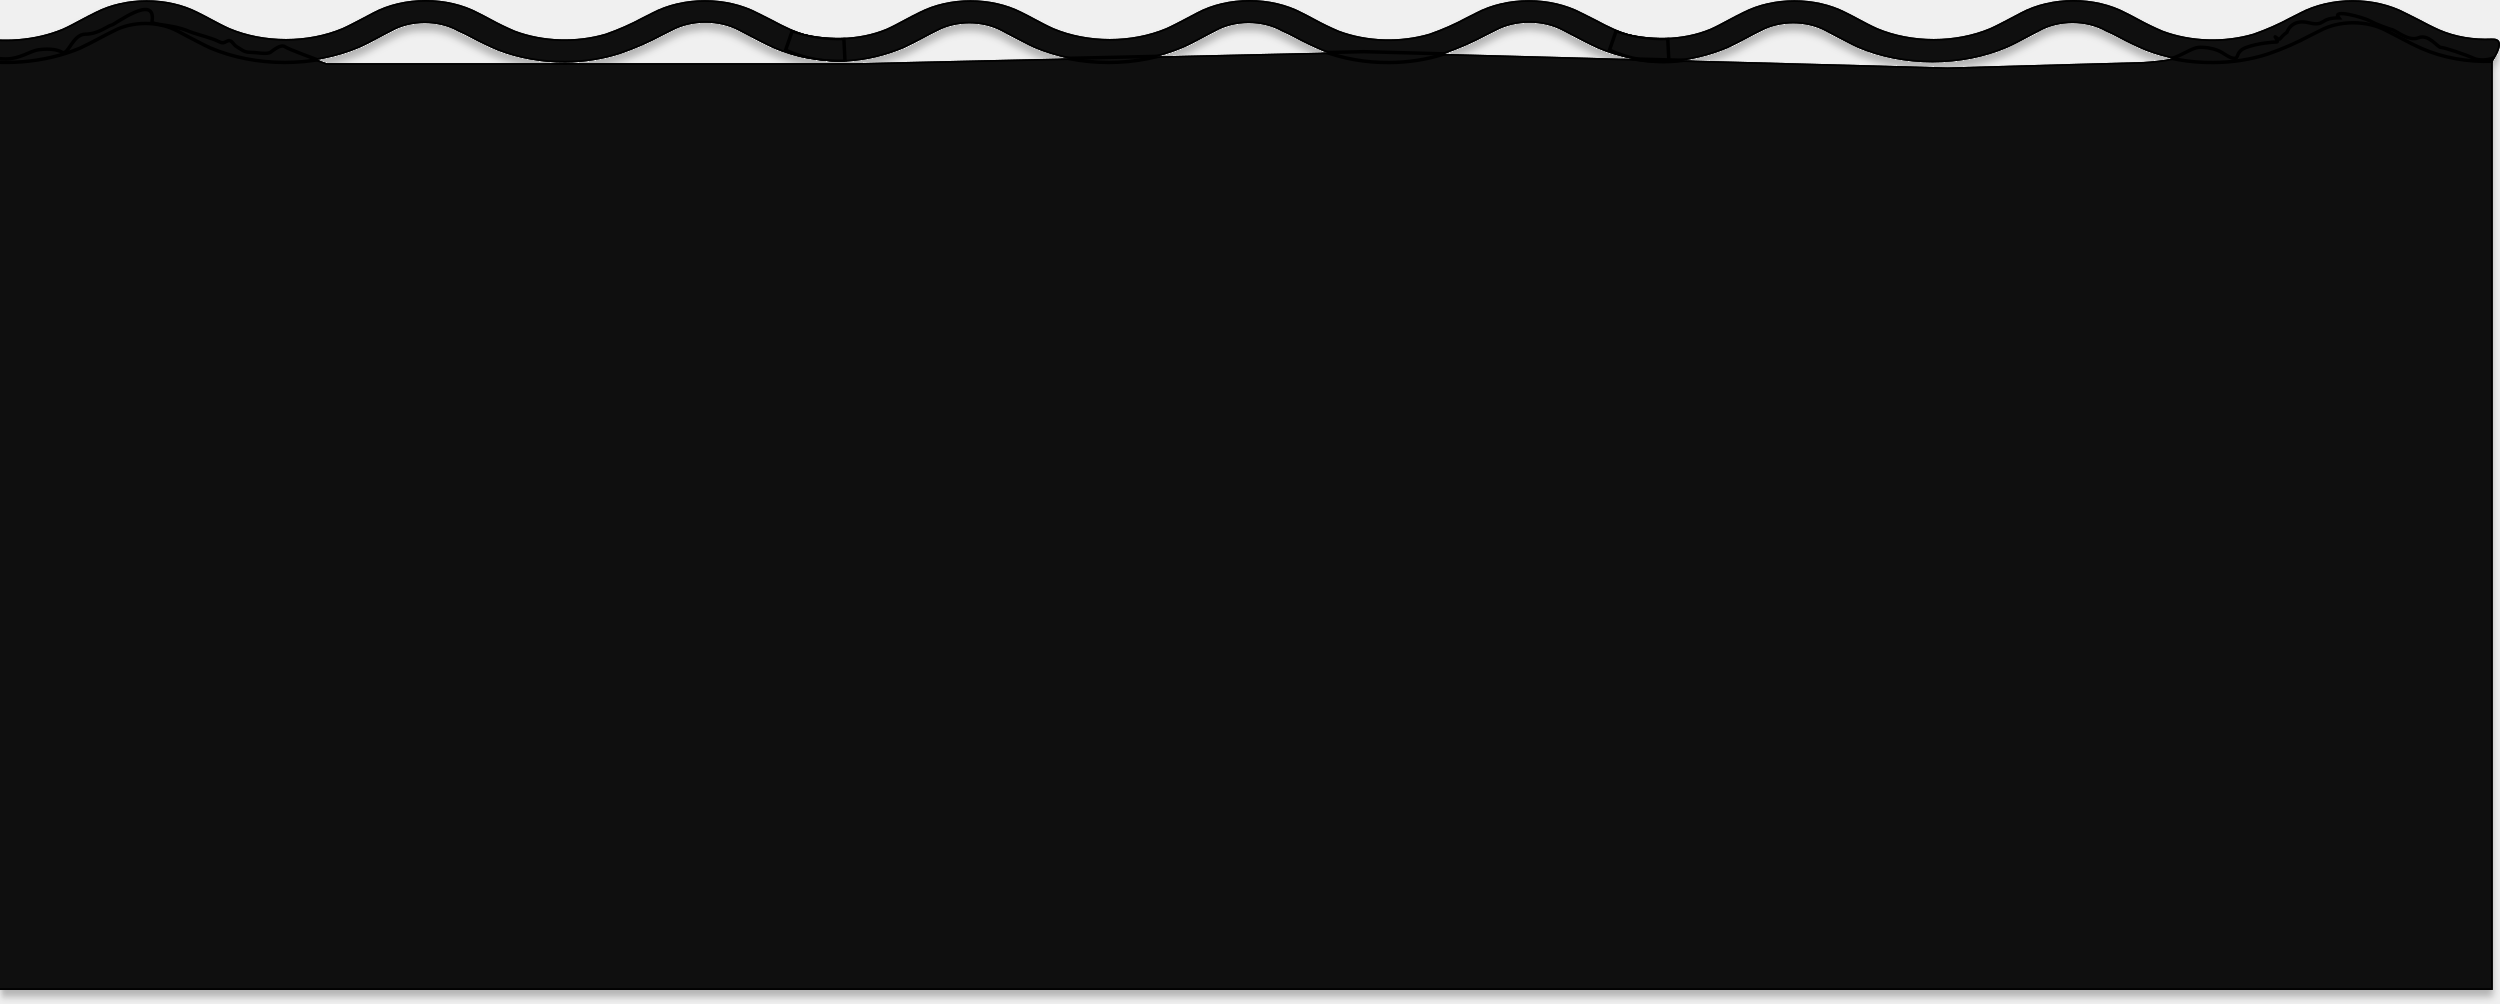
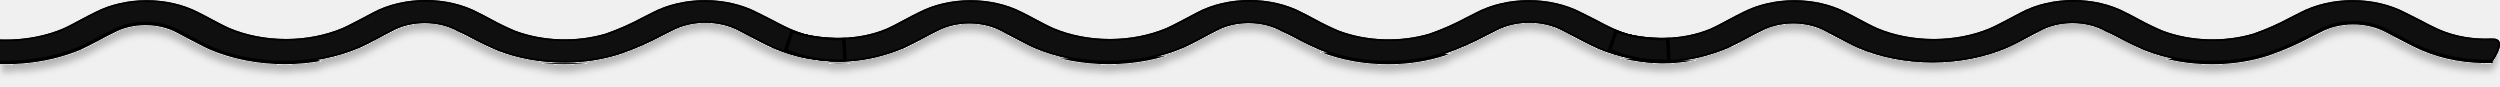
- <svg xmlns="http://www.w3.org/2000/svg" width="1437" height="577" viewBox="0 0 1437 577" fill="none">
-   <g filter="url(#filter0_d_38_1117)">
-     <mask id="path-1-inside-1_38_1117" fill="white">
-       <path d="M3.421 33.865C-2.938 33.865 -4.86 32.708 -5.025 32.13V569H1432.84V33.518C1430.69 34.212 1425.49 35.184 1421.91 33.518C1417.44 31.436 1405.02 27.271 1403.03 27.271C1401.04 27.271 1396.04 19.288 1390.08 21.717C1384.12 24.147 1376.66 16.862 1374.17 16.862C1374.17 16.862 1366.71 14.436 1362.24 12.006C1358.66 10.063 1339.81 4.718 1344.34 10.272C1332.85 10.272 1336.94 15.476 1326.94 13.047C1316.94 10.618 1314.51 18.596 1314.51 18.596C1309.97 21.709 1311.03 23.8 1308.54 21.717C1306.06 19.635 1310.53 24.145 1308.54 24.145C1306.56 24.145 1297.6 24.842 1291.14 27.271C1284.68 29.701 1287.26 33.518 1284.28 33.518C1281.3 33.518 1278.32 30.395 1274.84 29.006C1271.37 27.618 1266.89 26.924 1263.42 27.271C1259.94 27.618 1253.48 32.13 1248.51 33.518C1244.54 34.629 1235.92 35.369 1232.11 35.6L1119.33 38.724L783.962 29.701L491.321 36.294H187.75C180.629 33.749 165.889 28.312 163.902 26.924C161.417 25.189 157.443 28.659 155.455 30.047C153.468 31.436 147.112 30.047 143.634 30.047C140.156 30.047 138.66 28.312 136.176 26.924C133.692 25.536 133.191 22.063 130.21 23.798C127.229 25.534 127.157 24.146 122.255 22.411C117.353 20.676 111.258 19.164 108.333 17.902C98.916 13.841 87.059 14.508 87.388 12.353C89.929 -4.299 65.574 14.434 64.084 14.434C62.593 14.434 56.583 19.636 49.131 19.636C41.678 19.636 39.194 32.13 35.716 30.047C32.238 27.965 26.276 27.965 21.804 28.659C17.333 29.353 11.371 33.865 3.421 33.865Z" />
-       <path d="M324.911 35.94C311.358 36.048 298.007 33.688 286.215 29.104C280.821 26.835 275.63 24.347 270.664 21.657C268.355 20.432 265.975 19.208 263.222 18.035C257.87 14.969 251.113 13.286 244.138 13.286C237.158 13.286 230.406 14.966 225.049 18.032C222.67 19.205 220.436 20.429 218.127 21.654C214.406 23.644 210.686 25.634 206.591 27.47C193.71 32.979 178.84 35.903 163.658 35.903C148.476 35.903 133.603 32.981 120.721 27.473C116.702 25.637 113.28 23.698 109.335 21.708C106.881 20.381 104.348 19.054 101.894 17.779C96.67 14.995 90.246 13.483 83.627 13.483C77.012 13.483 70.584 14.995 65.36 17.779C62.532 19.106 59.928 20.535 57.25 21.961C54.572 23.39 49.809 25.89 45.864 27.726C25.471 36.224 0.689 38.2 -22 33.136L-16.12 20.638C1.295 24.512 20.302 23.003 35.964 16.504C39.535 14.921 42.737 13.136 46.009 11.402C49.281 9.668 51.889 8.239 55.011 6.759C63.478 2.448 73.752 0.12 84.299 0.12C94.842 0.12 105.111 2.448 113.578 6.759C116.406 8.137 119.159 9.617 121.837 11.043C124.516 12.473 128.386 14.562 131.957 16.145C141.711 20.242 152.927 22.409 164.362 22.409C175.802 22.409 187.017 20.242 196.772 16.145C200.418 14.514 203.694 12.726 206.966 11.043C210.238 9.361 211.878 8.39 214.407 7.115C223.053 2.5 233.699 0 244.654 0C255.612 0 266.254 2.502 274.904 7.117C277.508 8.393 279.966 9.72 282.346 10.995C286.714 13.389 291.286 15.601 296.036 17.626C312.098 23.647 331.308 24.27 348.125 19.308C355.57 16.698 362.626 13.586 369.182 10.024L374.838 7.166C383.537 2.568 394.214 0.071 405.2 0.071C416.184 0.071 426.86 2.568 435.559 7.166L443.001 10.89C447.095 13.085 451.036 15.123 455.28 17.011C464.166 20.82 474.584 22.608 485.044 22.115L485.713 35.225C471.366 35.761 457.14 33.21 445.011 27.931C440.098 25.736 435.634 23.39 431.394 21.147L424.622 17.628C419.165 14.69 412.43 13.09 405.496 13.09C398.561 13.09 391.826 14.687 386.374 17.625L380.868 20.381C373.318 24.464 365.192 28.019 356.609 30.992C346.701 34.224 335.877 35.914 324.911 35.94Z" />
-       <path d="M798.475 35.94C784.921 36.048 771.57 33.688 759.778 29.104C754.384 26.835 749.194 24.347 744.227 21.657C741.918 20.432 739.539 19.208 736.786 18.035C731.433 14.969 724.677 13.286 717.701 13.286C710.721 13.286 703.969 14.966 698.612 18.032C696.233 19.205 693.999 20.429 691.69 21.654C687.97 23.644 684.249 25.634 680.154 27.47C667.273 32.979 652.404 35.903 637.221 35.903C622.039 35.903 607.167 32.981 594.285 27.473C590.265 25.637 586.844 23.698 582.899 21.708C580.445 20.381 577.911 19.054 575.457 17.779C570.234 14.995 563.81 13.483 557.19 13.483C550.575 13.483 544.147 14.995 538.923 17.779C536.095 19.106 533.492 20.535 530.813 21.961C528.135 23.39 523.372 25.89 519.427 27.726C499.034 36.224 474.478 39.276 451.563 28.802L455.382 17.779C474.478 23.566 493.865 23.003 509.527 16.504C513.099 14.921 516.3 13.136 519.572 11.402C522.844 9.668 525.452 8.239 528.575 6.759C537.042 2.448 547.315 0.12 557.862 0.12C568.405 0.12 578.674 2.448 587.141 6.759C589.969 8.137 592.722 9.617 595.401 11.043C598.079 12.473 601.949 14.562 605.52 16.145C615.274 20.242 626.49 22.409 637.925 22.409C649.366 22.409 660.581 20.242 670.335 16.145C673.981 14.514 677.257 12.726 680.529 11.043C683.802 9.361 685.442 8.39 687.971 7.115C696.616 2.5 707.262 0 718.217 0C729.176 0 739.818 2.502 748.468 7.117C751.071 8.393 753.529 9.72 755.909 10.995C760.277 13.389 764.849 15.601 769.6 17.626C785.661 23.647 804.871 24.27 821.688 19.308C829.133 16.698 836.189 13.586 842.746 10.024L848.401 7.166C857.101 2.568 867.777 0.071 878.764 0.071C889.747 0.071 900.423 2.568 909.123 7.166L916.564 10.89C920.658 13.085 924.599 15.123 928.843 17.011C937.729 20.82 948.148 22.608 958.608 22.115L959.276 35.225C944.93 35.761 930.703 33.21 918.574 27.931C913.662 25.736 909.198 23.39 904.958 21.147L898.185 17.628C892.729 14.69 885.993 13.09 879.059 13.09C872.124 13.09 865.389 14.687 859.937 17.625L854.431 20.381C846.882 24.464 838.755 28.019 830.173 30.992C820.265 34.224 809.441 35.914 798.475 35.94Z" />
-       <path d="M1272.04 35.94C1258.48 36.048 1245.13 33.688 1233.34 29.104C1227.95 26.835 1222.76 24.347 1217.79 21.657C1215.48 20.432 1213.1 19.208 1210.35 18.035C1205 14.969 1198.24 13.286 1191.26 13.286C1184.28 13.286 1177.53 14.966 1172.18 18.032C1169.8 19.205 1167.56 20.429 1165.25 21.654C1161.53 23.644 1157.81 25.634 1153.72 27.47C1140.84 32.979 1125.97 35.903 1110.78 35.903C1095.6 35.903 1080.73 32.981 1067.85 27.473C1063.83 25.637 1060.41 23.698 1056.46 21.708C1054.01 20.381 1051.47 19.054 1049.02 17.779C1043.8 14.995 1037.37 13.483 1030.75 13.483C1024.14 13.483 1017.71 14.995 1012.49 17.779C1009.66 19.106 1007.05 20.535 1004.38 21.961C1001.7 23.39 996.935 25.89 992.991 27.726C972.597 36.224 948.041 39.276 925.127 28.802L928.946 17.779C948.041 23.566 967.428 23.003 983.091 16.504C986.662 14.921 989.863 13.136 993.136 11.402C996.408 9.668 999.015 8.239 1002.14 6.759C1010.6 2.448 1020.88 0.12 1031.43 0.12C1041.97 0.12 1052.24 2.448 1060.7 6.759C1063.53 8.137 1066.29 9.617 1068.96 11.043C1071.64 12.473 1075.51 14.562 1079.08 16.145C1088.84 20.242 1100.05 22.409 1111.49 22.409C1122.93 22.409 1134.14 20.242 1143.9 16.145C1147.54 14.514 1150.82 12.726 1154.09 11.043C1157.36 9.361 1159.01 8.39 1161.53 7.115C1170.18 2.5 1180.83 0 1191.78 0C1202.74 0 1213.38 2.502 1222.03 7.117C1224.63 8.393 1227.09 9.72 1229.47 10.995C1233.84 13.389 1238.41 15.601 1243.16 17.626C1259.22 23.647 1278.43 24.27 1295.25 19.308C1302.7 16.698 1309.75 13.586 1316.31 10.024L1321.96 7.166C1330.66 2.568 1341.34 0.071 1352.33 0.071C1363.31 0.071 1373.99 2.568 1382.69 7.166L1390.13 10.89C1394.22 13.085 1398.16 15.123 1402.41 17.011C1411.29 20.82 1421.71 22.608 1432.17 22.115C1442.63 21.623 1432.84 35.225 1432.84 35.225C1418.49 35.761 1404.27 33.21 1392.14 27.931C1387.22 25.736 1382.76 23.39 1378.52 21.147L1371.75 17.628C1366.29 14.69 1359.56 13.09 1352.62 13.09C1345.69 13.09 1338.95 14.687 1333.5 17.625L1327.99 20.381C1320.45 24.464 1312.32 28.019 1303.74 30.992C1293.83 34.224 1283 35.914 1272.04 35.94Z" />
+ <svg xmlns="http://www.w3.org/2000/svg" width="1437" height="50" viewBox="0 0 1437 50" fill="none" version="1.1" id="svg14">
+   <g filter="url(#filter0_d_38_1117)" id="g12">
+     <mask id="path-1-inside-1_38_1117" fill="#ffffff">
+       <path d="m 3.421,33.865 c -6.36,0 -8.281,-1.157 -8.446,-1.735 V 569 H 1432.84 V 33.518 c -2.15,0.694 -7.35,1.666 -10.93,0 -4.47,-2.082 -16.89,-6.247 -18.88,-6.247 -1.99,0 -6.99,-7.983 -12.95,-5.554 -5.96,2.429 -13.42,-4.856 -15.91,-4.856 0,0 -7.46,-2.426 -11.93,-4.856 -3.58,-1.943 -22.43,-7.288 -17.9,-1.734 -11.49,0 -7.4,5.204 -17.4,2.775 -10,-2.429 -12.43,5.549 -12.43,5.549 -4.54,3.113 -3.48,5.204 -5.97,3.121 -2.48,-2.082 1.99,2.428 0,2.428 -1.98,0 -10.94,0.697 -17.4,3.126 -6.46,2.429 -3.88,6.247 -6.86,6.247 -2.98,0 -5.96,-3.123 -9.44,-4.511 -3.47,-1.388 -7.95,-2.082 -11.42,-1.735 -3.48,0.347 -9.94,4.859 -14.91,6.247 -3.97,1.111 -12.59,1.851 -16.4,2.082 L 1119.33,38.724 783.962,29.701 491.321,36.294 H 187.75 c -7.121,-2.545 -21.861,-7.982 -23.848,-9.37 -2.485,-1.735 -6.459,1.735 -8.447,3.123 -1.987,1.388 -8.343,0 -11.821,0 -3.478,0 -4.974,-1.735 -7.458,-3.123 -2.484,-1.388 -2.985,-4.861 -5.966,-3.126 -2.981,1.735 -3.053,0.348 -7.955,-1.387 -4.902,-1.735 -10.997,-3.247 -13.922,-4.509 -9.417,-4.061 -21.274,-3.395 -20.945,-5.549 2.542,-16.652 -21.813,2.081 -23.304,2.081 -1.49,0 -7.5,5.202 -14.953,5.202 -7.453,0 -9.937,12.493 -13.415,10.411 -3.478,-2.082 -9.44,-2.082 -13.912,-1.388 -4.472,0.694 -10.434,5.206 -18.383,5.206 z" id="path1" />
+       <path d="m 324.911,35.94 c -13.553,0.108 -26.904,-2.252 -38.696,-6.835 -5.394,-2.269 -10.585,-4.757 -15.551,-7.448 -2.309,-1.224 -4.689,-2.448 -7.442,-3.621 -5.352,-3.066 -12.109,-4.749 -19.084,-4.749 -6.98,0 -13.732,1.68 -19.089,4.746 -2.379,1.173 -4.613,2.397 -6.922,3.621 -3.721,1.99 -7.441,3.98 -11.536,5.816 -12.881,5.509 -27.751,8.432 -42.933,8.432 -15.182,0 -30.055,-2.921 -42.937,-8.43 -4.019,-1.836 -7.441,-3.775 -11.386,-5.765 -2.454,-1.327 -4.987,-2.653 -7.441,-3.929 -5.224,-2.784 -11.648,-4.296 -18.267,-4.296 -6.615,0 -13.043,1.512 -18.267,4.296 -2.828,1.327 -5.431,2.756 -8.11,4.182 C 54.572,23.39 49.809,25.89 45.864,27.726 25.471,36.224 0.689,38.2 -22,33.136 l 5.88,-12.498 c 17.416,3.875 36.422,2.366 52.084,-4.134 3.571,-1.583 6.773,-3.368 10.045,-5.102 3.272,-1.734 5.88,-3.163 9.003,-4.643 8.467,-4.31 18.74,-6.639 29.288,-6.639 10.543,0 20.812,2.329 29.279,6.639 2.828,1.378 5.581,2.858 8.259,4.285 2.679,1.429 6.549,3.519 10.12,5.102 9.754,4.097 20.97,6.263 32.405,6.263 11.44,0 22.655,-2.167 32.41,-6.263 3.646,-1.631 6.922,-3.419 10.194,-5.102 3.272,-1.683 4.912,-2.653 7.441,-3.929 C 223.053,2.5 233.699,0 244.654,0 c 10.958,0 21.6,2.502 30.25,7.117 2.604,1.275 5.062,2.602 7.442,3.878 4.368,2.394 8.94,4.606 13.69,6.631 16.062,6.021 35.272,6.645 52.089,1.683 7.445,-2.611 14.501,-5.723 21.057,-9.284 l 5.656,-2.858 c 8.699,-4.598 19.376,-7.095 30.362,-7.095 10.984,0 21.66,2.497 30.359,7.095 l 7.442,3.724 c 4.094,2.195 8.035,4.233 12.279,6.121 8.886,3.809 19.304,5.597 29.764,5.105 l 0.669,13.11 c -14.347,0.535 -28.573,-2.016 -40.702,-7.294 -4.913,-2.195 -9.377,-4.541 -13.617,-6.784 l -6.772,-3.519 c -5.457,-2.938 -12.192,-4.538 -19.126,-4.538 -6.935,0 -13.67,1.597 -19.122,4.535 l -5.506,2.756 c -7.55,4.083 -15.676,7.638 -24.259,10.611 -9.908,3.231 -20.732,4.922 -31.698,4.948 z" id="path2" />
+       <path d="m 798.475,35.94 c -13.554,0.108 -26.905,-2.252 -38.697,-6.835 -5.394,-2.269 -10.584,-4.757 -15.551,-7.448 -2.309,-1.224 -4.688,-2.448 -7.441,-3.621 -5.353,-3.066 -12.109,-4.749 -19.085,-4.749 -6.98,0 -13.732,1.68 -19.089,4.746 -2.379,1.173 -4.613,2.397 -6.922,3.621 -3.72,1.99 -7.441,3.98 -11.536,5.816 -12.881,5.509 -27.75,8.432 -42.933,8.432 -15.182,0 -30.054,-2.921 -42.936,-8.43 -4.02,-1.836 -7.441,-3.775 -11.386,-5.765 -2.454,-1.327 -4.988,-2.653 -7.442,-3.929 -5.223,-2.784 -11.647,-4.296 -18.267,-4.296 -6.615,0 -13.043,1.512 -18.267,4.296 -2.828,1.327 -5.431,2.756 -8.11,4.182 -2.678,1.429 -7.441,3.929 -11.386,5.765 -20.393,8.498 -44.949,11.55 -67.864,1.076 l 3.819,-11.023 c 19.096,5.787 38.483,5.225 54.145,-1.275 3.572,-1.583 6.773,-3.368 10.045,-5.102 3.272,-1.734 5.88,-3.163 9.003,-4.643 8.467,-4.31 18.74,-6.639 29.287,-6.639 10.543,0 20.812,2.329 29.279,6.639 2.828,1.378 5.581,2.858 8.26,4.285 2.678,1.429 6.548,3.519 10.119,5.102 9.754,4.097 20.97,6.263 32.405,6.263 11.441,0 22.656,-2.167 32.41,-6.263 3.646,-1.631 6.922,-3.419 10.194,-5.102 3.273,-1.683 4.913,-2.653 7.442,-3.929 C 696.616,2.5 707.262,0 718.217,0 c 10.959,0 21.601,2.502 30.251,7.117 2.603,1.275 5.061,2.602 7.441,3.878 4.368,2.394 8.94,4.606 13.691,6.631 16.061,6.021 35.271,6.645 52.088,1.683 7.445,-2.611 14.501,-5.723 21.058,-9.284 l 5.655,-2.858 c 8.7,-4.598 19.376,-7.095 30.363,-7.095 10.983,0 21.659,2.497 30.359,7.095 l 7.441,3.724 c 4.094,2.195 8.035,4.233 12.279,6.121 8.886,3.809 19.305,5.597 29.765,5.105 l 0.668,13.11 c -14.346,0.535 -28.573,-2.016 -40.702,-7.294 -4.912,-2.195 -9.376,-4.541 -13.616,-6.784 l -6.773,-3.519 c -5.456,-2.938 -12.192,-4.538 -19.126,-4.538 -6.935,0 -13.67,1.597 -19.122,4.535 l -5.506,2.756 c -7.549,4.083 -15.676,7.638 -24.258,10.611 -9.908,3.231 -20.732,4.922 -31.698,4.948 z" id="path3" />
+       <path d="m 1272.04,35.94 c -13.56,0.108 -26.91,-2.252 -38.7,-6.835 -5.39,-2.269 -10.58,-4.757 -15.55,-7.448 -2.31,-1.224 -4.69,-2.448 -7.44,-3.621 -5.35,-3.066 -12.11,-4.749 -19.09,-4.749 -6.98,0 -13.73,1.68 -19.08,4.746 -2.38,1.173 -4.62,2.397 -6.93,3.621 -3.72,1.99 -7.44,3.98 -11.53,5.816 -12.88,5.509 -27.75,8.432 -42.94,8.432 -15.18,0 -30.05,-2.921 -42.93,-8.43 -4.02,-1.836 -7.44,-3.775 -11.39,-5.765 -2.45,-1.327 -4.99,-2.653 -7.44,-3.929 -5.22,-2.784 -11.65,-4.296 -18.27,-4.296 -6.61,0 -13.04,1.512 -18.26,4.296 -2.83,1.327 -5.44,2.756 -8.11,4.182 -2.68,1.429 -7.445,3.929 -11.389,5.765 -20.394,8.498 -44.95,11.55 -67.864,1.076 l 3.819,-11.023 c 19.095,5.787 38.482,5.225 54.145,-1.275 3.571,-1.583 6.772,-3.368 10.045,-5.102 3.272,-1.734 5.879,-3.163 9.004,-4.643 8.46,-4.31 18.74,-6.639 29.29,-6.639 10.54,0 20.81,2.329 29.27,6.639 2.83,1.378 5.59,2.858 8.26,4.285 2.68,1.429 6.55,3.519 10.12,5.102 9.76,4.097 20.97,6.263 32.41,6.263 11.44,0 22.65,-2.167 32.41,-6.263 3.64,-1.631 6.92,-3.419 10.19,-5.102 3.27,-1.683 4.92,-2.653 7.44,-3.929 C 1170.18,2.5 1180.83,0 1191.78,0 c 10.96,0 21.6,2.502 30.25,7.117 2.6,1.275 5.06,2.602 7.44,3.878 4.37,2.394 8.94,4.606 13.69,6.631 16.06,6.021 35.27,6.645 52.09,1.683 7.45,-2.611 14.5,-5.723 21.06,-9.284 l 5.65,-2.858 c 8.7,-4.598 19.38,-7.095 30.37,-7.095 10.98,0 21.66,2.497 30.36,7.095 l 7.44,3.724 c 4.09,2.195 8.03,4.233 12.28,6.121 8.88,3.809 19.3,5.597 29.76,5.105 10.46,-0.492 0.67,13.11 0.67,13.11 -14.35,0.535 -28.57,-2.016 -40.7,-7.294 -4.92,-2.195 -9.38,-4.541 -13.62,-6.784 l -6.77,-3.519 c -5.46,-2.938 -12.19,-4.538 -19.13,-4.538 -6.93,0 -13.67,1.597 -19.12,4.535 l -5.51,2.756 c -7.54,4.083 -15.67,7.638 -24.25,10.611 -9.91,3.231 -20.74,4.922 -31.7,4.948 z" id="path4" />
    </mask>
-     <path d="M3.421 33.865C-2.938 33.865 -4.86 32.708 -5.025 32.13V569H1432.84V33.518C1430.69 34.212 1425.49 35.184 1421.91 33.518C1417.44 31.436 1405.02 27.271 1403.03 27.271C1401.04 27.271 1396.04 19.288 1390.08 21.717C1384.12 24.147 1376.66 16.862 1374.17 16.862C1374.17 16.862 1366.71 14.436 1362.24 12.006C1358.66 10.063 1339.81 4.718 1344.34 10.272C1332.85 10.272 1336.94 15.476 1326.94 13.047C1316.94 10.618 1314.51 18.596 1314.51 18.596C1309.97 21.709 1311.03 23.8 1308.54 21.717C1306.06 19.635 1310.53 24.145 1308.54 24.145C1306.56 24.145 1297.6 24.842 1291.14 27.271C1284.68 29.701 1287.26 33.518 1284.28 33.518C1281.3 33.518 1278.32 30.395 1274.84 29.006C1271.37 27.618 1266.89 26.924 1263.42 27.271C1259.94 27.618 1253.48 32.13 1248.51 33.518C1244.54 34.629 1235.92 35.369 1232.11 35.6L1119.33 38.724L783.962 29.701L491.321 36.294H187.75C180.629 33.749 165.889 28.312 163.902 26.924C161.417 25.189 157.443 28.659 155.455 30.047C153.468 31.436 147.112 30.047 143.634 30.047C140.156 30.047 138.66 28.312 136.176 26.924C133.692 25.536 133.191 22.063 130.21 23.798C127.229 25.534 127.157 24.146 122.255 22.411C117.353 20.676 111.258 19.164 108.333 17.902C98.916 13.841 87.059 14.508 87.388 12.353C89.929 -4.299 65.574 14.434 64.084 14.434C62.593 14.434 56.583 19.636 49.131 19.636C41.678 19.636 39.194 32.13 35.716 30.047C32.238 27.965 26.276 27.965 21.804 28.659C17.333 29.353 11.371 33.865 3.421 33.865Z" fill="#0F0F0F" />
-     <path d="M324.911 35.94C311.358 36.048 298.007 33.688 286.215 29.104C280.821 26.835 275.63 24.347 270.664 21.657C268.355 20.432 265.975 19.208 263.222 18.035C257.87 14.969 251.113 13.286 244.138 13.286C237.158 13.286 230.406 14.966 225.049 18.032C222.67 19.205 220.436 20.429 218.127 21.654C214.406 23.644 210.686 25.634 206.591 27.47C193.71 32.979 178.84 35.903 163.658 35.903C148.476 35.903 133.603 32.981 120.721 27.473C116.702 25.637 113.28 23.698 109.335 21.708C106.881 20.381 104.348 19.054 101.894 17.779C96.67 14.995 90.246 13.483 83.627 13.483C77.012 13.483 70.584 14.995 65.36 17.779C62.532 19.106 59.928 20.535 57.25 21.961C54.572 23.39 49.809 25.89 45.864 27.726C25.471 36.224 0.689 38.2 -22 33.136L-16.12 20.638C1.295 24.512 20.302 23.003 35.964 16.504C39.535 14.921 42.737 13.136 46.009 11.402C49.281 9.668 51.889 8.239 55.011 6.759C63.478 2.448 73.752 0.12 84.299 0.12C94.842 0.12 105.111 2.448 113.578 6.759C116.406 8.137 119.159 9.617 121.837 11.043C124.516 12.473 128.386 14.562 131.957 16.145C141.711 20.242 152.927 22.409 164.362 22.409C175.802 22.409 187.017 20.242 196.772 16.145C200.418 14.514 203.694 12.726 206.966 11.043C210.238 9.361 211.878 8.39 214.407 7.115C223.053 2.5 233.699 0 244.654 0C255.612 0 266.254 2.502 274.904 7.117C277.508 8.393 279.966 9.72 282.346 10.995C286.714 13.389 291.286 15.601 296.036 17.626C312.098 23.647 331.308 24.27 348.125 19.308C355.57 16.698 362.626 13.586 369.182 10.024L374.838 7.166C383.537 2.568 394.214 0.071 405.2 0.071C416.184 0.071 426.86 2.568 435.559 7.166L443.001 10.89C447.095 13.085 451.036 15.123 455.28 17.011C464.166 20.82 474.584 22.608 485.044 22.115L485.713 35.225C471.366 35.761 457.14 33.21 445.011 27.931C440.098 25.736 435.634 23.39 431.394 21.147L424.622 17.628C419.165 14.69 412.43 13.09 405.496 13.09C398.561 13.09 391.826 14.687 386.374 17.625L380.868 20.381C373.318 24.464 365.192 28.019 356.609 30.992C346.701 34.224 335.877 35.914 324.911 35.94Z" fill="#0F0F0F" />
-     <path d="M798.475 35.94C784.921 36.048 771.57 33.688 759.778 29.104C754.384 26.835 749.194 24.347 744.227 21.657C741.918 20.432 739.539 19.208 736.786 18.035C731.433 14.969 724.677 13.286 717.701 13.286C710.721 13.286 703.969 14.966 698.612 18.032C696.233 19.205 693.999 20.429 691.69 21.654C687.97 23.644 684.249 25.634 680.154 27.47C667.273 32.979 652.404 35.903 637.221 35.903C622.039 35.903 607.167 32.981 594.285 27.473C590.265 25.637 586.844 23.698 582.899 21.708C580.445 20.381 577.911 19.054 575.457 17.779C570.234 14.995 563.81 13.483 557.19 13.483C550.575 13.483 544.147 14.995 538.923 17.779C536.095 19.106 533.492 20.535 530.813 21.961C528.135 23.39 523.372 25.89 519.427 27.726C499.034 36.224 474.478 39.276 451.563 28.802L455.382 17.779C474.478 23.566 493.865 23.003 509.527 16.504C513.099 14.921 516.3 13.136 519.572 11.402C522.844 9.668 525.452 8.239 528.575 6.759C537.042 2.448 547.315 0.12 557.862 0.12C568.405 0.12 578.674 2.448 587.141 6.759C589.969 8.137 592.722 9.617 595.401 11.043C598.079 12.473 601.949 14.562 605.52 16.145C615.274 20.242 626.49 22.409 637.925 22.409C649.366 22.409 660.581 20.242 670.335 16.145C673.981 14.514 677.257 12.726 680.529 11.043C683.802 9.361 685.442 8.39 687.971 7.115C696.616 2.5 707.262 0 718.217 0C729.176 0 739.818 2.502 748.468 7.117C751.071 8.393 753.529 9.72 755.909 10.995C760.277 13.389 764.849 15.601 769.6 17.626C785.661 23.647 804.871 24.27 821.688 19.308C829.133 16.698 836.189 13.586 842.746 10.024L848.401 7.166C857.101 2.568 867.777 0.071 878.764 0.071C889.747 0.071 900.423 2.568 909.123 7.166L916.564 10.89C920.658 13.085 924.599 15.123 928.843 17.011C937.729 20.82 948.148 22.608 958.608 22.115L959.276 35.225C944.93 35.761 930.703 33.21 918.574 27.931C913.662 25.736 909.198 23.39 904.958 21.147L898.185 17.628C892.729 14.69 885.993 13.09 879.059 13.09C872.124 13.09 865.389 14.687 859.937 17.625L854.431 20.381C846.882 24.464 838.755 28.019 830.173 30.992C820.265 34.224 809.441 35.914 798.475 35.94Z" fill="#0F0F0F" />
-     <path d="M1272.04 35.94C1258.48 36.048 1245.13 33.688 1233.34 29.104C1227.95 26.835 1222.76 24.347 1217.79 21.657C1215.48 20.432 1213.1 19.208 1210.35 18.035C1205 14.969 1198.24 13.286 1191.26 13.286C1184.28 13.286 1177.53 14.966 1172.18 18.032C1169.8 19.205 1167.56 20.429 1165.25 21.654C1161.53 23.644 1157.81 25.634 1153.72 27.47C1140.84 32.979 1125.97 35.903 1110.78 35.903C1095.6 35.903 1080.73 32.981 1067.85 27.473C1063.83 25.637 1060.41 23.698 1056.46 21.708C1054.01 20.381 1051.47 19.054 1049.02 17.779C1043.8 14.995 1037.37 13.483 1030.75 13.483C1024.14 13.483 1017.71 14.995 1012.49 17.779C1009.66 19.106 1007.05 20.535 1004.38 21.961C1001.7 23.39 996.935 25.89 992.991 27.726C972.597 36.224 948.041 39.276 925.127 28.802L928.946 17.779C948.041 23.566 967.428 23.003 983.091 16.504C986.662 14.921 989.863 13.136 993.136 11.402C996.408 9.668 999.015 8.239 1002.14 6.759C1010.6 2.448 1020.88 0.12 1031.43 0.12C1041.97 0.12 1052.24 2.448 1060.7 6.759C1063.53 8.137 1066.29 9.617 1068.96 11.043C1071.64 12.473 1075.51 14.562 1079.08 16.145C1088.84 20.242 1100.05 22.409 1111.49 22.409C1122.93 22.409 1134.14 20.242 1143.9 16.145C1147.54 14.514 1150.82 12.726 1154.09 11.043C1157.36 9.361 1159.01 8.39 1161.53 7.115C1170.18 2.5 1180.83 0 1191.78 0C1202.74 0 1213.38 2.502 1222.03 7.117C1224.63 8.393 1227.09 9.72 1229.47 10.995C1233.84 13.389 1238.41 15.601 1243.16 17.626C1259.22 23.647 1278.43 24.27 1295.25 19.308C1302.7 16.698 1309.75 13.586 1316.31 10.024L1321.96 7.166C1330.66 2.568 1341.34 0.071 1352.33 0.071C1363.31 0.071 1373.99 2.568 1382.69 7.166L1390.13 10.89C1394.22 13.085 1398.16 15.123 1402.41 17.011C1411.29 20.82 1421.71 22.608 1432.17 22.115C1442.63 21.623 1432.84 35.225 1432.84 35.225C1418.49 35.761 1404.27 33.21 1392.14 27.931C1387.22 25.736 1382.76 23.39 1378.52 21.147L1371.75 17.628C1366.29 14.69 1359.56 13.09 1352.62 13.09C1345.69 13.09 1338.95 14.687 1333.5 17.625L1327.99 20.381C1320.45 24.464 1312.32 28.019 1303.74 30.992C1293.83 34.224 1283 35.914 1272.04 35.94Z" fill="#0F0F0F" />
-     <path d="M3.421 33.865C-2.938 33.865 -4.86 32.708 -5.025 32.13V569H1432.84V33.518C1430.69 34.212 1425.49 35.184 1421.91 33.518C1417.44 31.436 1405.02 27.271 1403.03 27.271C1401.04 27.271 1396.04 19.288 1390.08 21.717C1384.12 24.147 1376.66 16.862 1374.17 16.862C1374.17 16.862 1366.71 14.436 1362.24 12.006C1358.66 10.063 1339.81 4.718 1344.34 10.272C1332.85 10.272 1336.94 15.476 1326.94 13.047C1316.94 10.618 1314.51 18.596 1314.51 18.596C1309.97 21.709 1311.03 23.8 1308.54 21.717C1306.06 19.635 1310.53 24.145 1308.54 24.145C1306.56 24.145 1297.6 24.842 1291.14 27.271C1284.68 29.701 1287.26 33.518 1284.28 33.518C1281.3 33.518 1278.32 30.395 1274.84 29.006C1271.37 27.618 1266.89 26.924 1263.42 27.271C1259.94 27.618 1253.48 32.13 1248.51 33.518C1244.54 34.629 1235.92 35.369 1232.11 35.6L1119.33 38.724L783.962 29.701L491.321 36.294H187.75C180.629 33.749 165.889 28.312 163.902 26.924C161.417 25.189 157.443 28.659 155.455 30.047C153.468 31.436 147.112 30.047 143.634 30.047C140.156 30.047 138.66 28.312 136.176 26.924C133.692 25.536 133.191 22.063 130.21 23.798C127.229 25.534 127.157 24.146 122.255 22.411C117.353 20.676 111.258 19.164 108.333 17.902C98.916 13.841 87.059 14.508 87.388 12.353C89.929 -4.299 65.574 14.434 64.084 14.434C62.593 14.434 56.583 19.636 49.131 19.636C41.678 19.636 39.194 32.13 35.716 30.047C32.238 27.965 26.276 27.965 21.804 28.659C17.333 29.353 11.371 33.865 3.421 33.865Z" stroke="black" stroke-width="2" mask="url(#path-1-inside-1_38_1117)" />
-     <path d="M324.911 35.94C311.358 36.048 298.007 33.688 286.215 29.104C280.821 26.835 275.63 24.347 270.664 21.657C268.355 20.432 265.975 19.208 263.222 18.035C257.87 14.969 251.113 13.286 244.138 13.286C237.158 13.286 230.406 14.966 225.049 18.032C222.67 19.205 220.436 20.429 218.127 21.654C214.406 23.644 210.686 25.634 206.591 27.47C193.71 32.979 178.84 35.903 163.658 35.903C148.476 35.903 133.603 32.981 120.721 27.473C116.702 25.637 113.28 23.698 109.335 21.708C106.881 20.381 104.348 19.054 101.894 17.779C96.67 14.995 90.246 13.483 83.627 13.483C77.012 13.483 70.584 14.995 65.36 17.779C62.532 19.106 59.928 20.535 57.25 21.961C54.572 23.39 49.809 25.89 45.864 27.726C25.471 36.224 0.689 38.2 -22 33.136L-16.12 20.638C1.295 24.512 20.302 23.003 35.964 16.504C39.535 14.921 42.737 13.136 46.009 11.402C49.281 9.668 51.889 8.239 55.011 6.759C63.478 2.448 73.752 0.12 84.299 0.12C94.842 0.12 105.111 2.448 113.578 6.759C116.406 8.137 119.159 9.617 121.837 11.043C124.516 12.473 128.386 14.562 131.957 16.145C141.711 20.242 152.927 22.409 164.362 22.409C175.802 22.409 187.017 20.242 196.772 16.145C200.418 14.514 203.694 12.726 206.966 11.043C210.238 9.361 211.878 8.39 214.407 7.115C223.053 2.5 233.699 0 244.654 0C255.612 0 266.254 2.502 274.904 7.117C277.508 8.393 279.966 9.72 282.346 10.995C286.714 13.389 291.286 15.601 296.036 17.626C312.098 23.647 331.308 24.27 348.125 19.308C355.57 16.698 362.626 13.586 369.182 10.024L374.838 7.166C383.537 2.568 394.214 0.071 405.2 0.071C416.184 0.071 426.86 2.568 435.559 7.166L443.001 10.89C447.095 13.085 451.036 15.123 455.28 17.011C464.166 20.82 474.584 22.608 485.044 22.115L485.713 35.225C471.366 35.761 457.14 33.21 445.011 27.931C440.098 25.736 435.634 23.39 431.394 21.147L424.622 17.628C419.165 14.69 412.43 13.09 405.496 13.09C398.561 13.09 391.826 14.687 386.374 17.625L380.868 20.381C373.318 24.464 365.192 28.019 356.609 30.992C346.701 34.224 335.877 35.914 324.911 35.94Z" stroke="black" stroke-width="2" mask="url(#path-1-inside-1_38_1117)" />
-     <path d="M798.475 35.94C784.921 36.048 771.57 33.688 759.778 29.104C754.384 26.835 749.194 24.347 744.227 21.657C741.918 20.432 739.539 19.208 736.786 18.035C731.433 14.969 724.677 13.286 717.701 13.286C710.721 13.286 703.969 14.966 698.612 18.032C696.233 19.205 693.999 20.429 691.69 21.654C687.97 23.644 684.249 25.634 680.154 27.47C667.273 32.979 652.404 35.903 637.221 35.903C622.039 35.903 607.167 32.981 594.285 27.473C590.265 25.637 586.844 23.698 582.899 21.708C580.445 20.381 577.911 19.054 575.457 17.779C570.234 14.995 563.81 13.483 557.19 13.483C550.575 13.483 544.147 14.995 538.923 17.779C536.095 19.106 533.492 20.535 530.813 21.961C528.135 23.39 523.372 25.89 519.427 27.726C499.034 36.224 474.478 39.276 451.563 28.802L455.382 17.779C474.478 23.566 493.865 23.003 509.527 16.504C513.099 14.921 516.3 13.136 519.572 11.402C522.844 9.668 525.452 8.239 528.575 6.759C537.042 2.448 547.315 0.12 557.862 0.12C568.405 0.12 578.674 2.448 587.141 6.759C589.969 8.137 592.722 9.617 595.401 11.043C598.079 12.473 601.949 14.562 605.52 16.145C615.274 20.242 626.49 22.409 637.925 22.409C649.366 22.409 660.581 20.242 670.335 16.145C673.981 14.514 677.257 12.726 680.529 11.043C683.802 9.361 685.442 8.39 687.971 7.115C696.616 2.5 707.262 0 718.217 0C729.176 0 739.818 2.502 748.468 7.117C751.071 8.393 753.529 9.72 755.909 10.995C760.277 13.389 764.849 15.601 769.6 17.626C785.661 23.647 804.871 24.27 821.688 19.308C829.133 16.698 836.189 13.586 842.746 10.024L848.401 7.166C857.101 2.568 867.777 0.071 878.764 0.071C889.747 0.071 900.423 2.568 909.123 7.166L916.564 10.89C920.658 13.085 924.599 15.123 928.843 17.011C937.729 20.82 948.148 22.608 958.608 22.115L959.276 35.225C944.93 35.761 930.703 33.21 918.574 27.931C913.662 25.736 909.198 23.39 904.958 21.147L898.185 17.628C892.729 14.69 885.993 13.09 879.059 13.09C872.124 13.09 865.389 14.687 859.937 17.625L854.431 20.381C846.882 24.464 838.755 28.019 830.173 30.992C820.265 34.224 809.441 35.914 798.475 35.94Z" stroke="black" stroke-width="2" mask="url(#path-1-inside-1_38_1117)" />
-     <path d="M1272.04 35.94C1258.48 36.048 1245.13 33.688 1233.34 29.104C1227.95 26.835 1222.76 24.347 1217.79 21.657C1215.48 20.432 1213.1 19.208 1210.35 18.035C1205 14.969 1198.24 13.286 1191.26 13.286C1184.28 13.286 1177.53 14.966 1172.18 18.032C1169.8 19.205 1167.56 20.429 1165.25 21.654C1161.53 23.644 1157.81 25.634 1153.72 27.47C1140.84 32.979 1125.97 35.903 1110.78 35.903C1095.6 35.903 1080.73 32.981 1067.85 27.473C1063.83 25.637 1060.41 23.698 1056.46 21.708C1054.01 20.381 1051.47 19.054 1049.02 17.779C1043.8 14.995 1037.37 13.483 1030.75 13.483C1024.14 13.483 1017.71 14.995 1012.49 17.779C1009.66 19.106 1007.05 20.535 1004.38 21.961C1001.7 23.39 996.935 25.89 992.991 27.726C972.597 36.224 948.041 39.276 925.127 28.802L928.946 17.779C948.041 23.566 967.428 23.003 983.091 16.504C986.662 14.921 989.863 13.136 993.136 11.402C996.408 9.668 999.015 8.239 1002.14 6.759C1010.6 2.448 1020.88 0.12 1031.43 0.12C1041.97 0.12 1052.24 2.448 1060.7 6.759C1063.53 8.137 1066.29 9.617 1068.96 11.043C1071.64 12.473 1075.51 14.562 1079.08 16.145C1088.84 20.242 1100.05 22.409 1111.49 22.409C1122.93 22.409 1134.14 20.242 1143.9 16.145C1147.54 14.514 1150.82 12.726 1154.09 11.043C1157.36 9.361 1159.01 8.39 1161.53 7.115C1170.18 2.5 1180.83 0 1191.78 0C1202.74 0 1213.38 2.502 1222.03 7.117C1224.63 8.393 1227.09 9.72 1229.47 10.995C1233.84 13.389 1238.41 15.601 1243.16 17.626C1259.22 23.647 1278.43 24.27 1295.25 19.308C1302.7 16.698 1309.75 13.586 1316.31 10.024L1321.96 7.166C1330.66 2.568 1341.34 0.071 1352.33 0.071C1363.31 0.071 1373.99 2.568 1382.69 7.166L1390.13 10.89C1394.22 13.085 1398.16 15.123 1402.41 17.011C1411.29 20.82 1421.71 22.608 1432.17 22.115C1442.63 21.623 1432.84 35.225 1432.84 35.225C1418.49 35.761 1404.27 33.21 1392.14 27.931C1387.22 25.736 1382.76 23.39 1378.52 21.147L1371.75 17.628C1366.29 14.69 1359.56 13.09 1352.62 13.09C1345.69 13.09 1338.95 14.687 1333.5 17.625L1327.99 20.381C1320.45 24.464 1312.32 28.019 1303.74 30.992C1293.83 34.224 1283 35.914 1272.04 35.94Z" stroke="black" stroke-width="2" mask="url(#path-1-inside-1_38_1117)" />
+     <path d="m 324.911,35.94 c -13.553,0.108 -26.904,-2.252 -38.696,-6.835 -5.394,-2.269 -10.585,-4.757 -15.551,-7.448 -2.309,-1.224 -4.689,-2.448 -7.442,-3.621 -5.352,-3.066 -12.109,-4.749 -19.084,-4.749 -6.98,0 -13.732,1.68 -19.089,4.746 -2.379,1.173 -4.613,2.397 -6.922,3.621 -3.721,1.99 -7.441,3.98 -11.536,5.816 -12.881,5.509 -27.751,8.432 -42.933,8.432 -15.182,0 -30.055,-2.921 -42.937,-8.43 -4.019,-1.836 -7.441,-3.775 -11.386,-5.765 -2.454,-1.327 -4.987,-2.653 -7.441,-3.929 -5.224,-2.784 -11.648,-4.296 -18.267,-4.296 -6.615,0 -13.043,1.512 -18.267,4.296 -2.828,1.327 -5.431,2.756 -8.11,4.182 C 54.572,23.39 49.809,25.89 45.864,27.726 25.471,36.224 0.689,38.2 -22,33.136 l 5.88,-12.498 c 17.416,3.875 36.422,2.366 52.084,-4.134 3.571,-1.583 6.773,-3.368 10.045,-5.102 3.272,-1.734 5.88,-3.163 9.003,-4.643 8.467,-4.31 18.74,-6.639 29.288,-6.639 10.543,0 20.812,2.329 29.279,6.639 2.828,1.378 5.581,2.858 8.259,4.285 2.679,1.429 6.549,3.519 10.12,5.102 9.754,4.097 20.97,6.263 32.405,6.263 11.44,0 22.655,-2.167 32.41,-6.263 3.646,-1.631 6.922,-3.419 10.194,-5.102 3.272,-1.683 4.912,-2.653 7.441,-3.929 C 223.053,2.5 233.699,0 244.654,0 c 10.958,0 21.6,2.502 30.25,7.117 2.604,1.275 5.062,2.602 7.442,3.878 4.368,2.394 8.94,4.606 13.69,6.631 16.062,6.021 35.272,6.645 52.089,1.683 7.445,-2.611 14.501,-5.723 21.057,-9.284 l 5.656,-2.858 c 8.699,-4.598 19.376,-7.095 30.362,-7.095 10.984,0 21.66,2.497 30.359,7.095 l 7.442,3.724 c 4.094,2.195 8.035,4.233 12.279,6.121 8.886,3.809 19.304,5.597 29.764,5.105 l 0.669,13.11 c -14.347,0.535 -28.573,-2.016 -40.702,-7.294 -4.913,-2.195 -9.377,-4.541 -13.617,-6.784 l -6.772,-3.519 c -5.457,-2.938 -12.192,-4.538 -19.126,-4.538 -6.935,0 -13.67,1.597 -19.122,4.535 l -5.506,2.756 c -7.55,4.083 -15.676,7.638 -24.259,10.611 -9.908,3.231 -20.732,4.922 -31.698,4.948 z" fill="#0f0f0f" id="path6" />
+     <path d="m 798.475,35.94 c -13.554,0.108 -26.905,-2.252 -38.697,-6.835 -5.394,-2.269 -10.584,-4.757 -15.551,-7.448 -2.309,-1.224 -4.688,-2.448 -7.441,-3.621 -5.353,-3.066 -12.109,-4.749 -19.085,-4.749 -6.98,0 -13.732,1.68 -19.089,4.746 -2.379,1.173 -4.613,2.397 -6.922,3.621 -3.72,1.99 -7.441,3.98 -11.536,5.816 -12.881,5.509 -27.75,8.432 -42.933,8.432 -15.182,0 -30.054,-2.921 -42.936,-8.43 -4.02,-1.836 -7.441,-3.775 -11.386,-5.765 -2.454,-1.327 -4.988,-2.653 -7.442,-3.929 -5.223,-2.784 -11.647,-4.296 -18.267,-4.296 -6.615,0 -13.043,1.512 -18.267,4.296 -2.828,1.327 -5.431,2.756 -8.11,4.182 -2.678,1.429 -7.441,3.929 -11.386,5.765 -20.393,8.498 -44.949,11.55 -67.864,1.076 l 3.819,-11.023 c 19.096,5.787 38.483,5.225 54.145,-1.275 3.572,-1.583 6.773,-3.368 10.045,-5.102 3.272,-1.734 5.88,-3.163 9.003,-4.643 8.467,-4.31 18.74,-6.639 29.287,-6.639 10.543,0 20.812,2.329 29.279,6.639 2.828,1.378 5.581,2.858 8.26,4.285 2.678,1.429 6.548,3.519 10.119,5.102 9.754,4.097 20.97,6.263 32.405,6.263 11.441,0 22.656,-2.167 32.41,-6.263 3.646,-1.631 6.922,-3.419 10.194,-5.102 3.273,-1.683 4.913,-2.653 7.442,-3.929 C 696.616,2.5 707.262,0 718.217,0 c 10.959,0 21.601,2.502 30.251,7.117 2.603,1.275 5.061,2.602 7.441,3.878 4.368,2.394 8.94,4.606 13.691,6.631 16.061,6.021 35.271,6.645 52.088,1.683 7.445,-2.611 14.501,-5.723 21.058,-9.284 l 5.655,-2.858 c 8.7,-4.598 19.376,-7.095 30.363,-7.095 10.983,0 21.659,2.497 30.359,7.095 l 7.441,3.724 c 4.094,2.195 8.035,4.233 12.279,6.121 8.886,3.809 19.305,5.597 29.765,5.105 l 0.668,13.11 c -14.346,0.535 -28.573,-2.016 -40.702,-7.294 -4.912,-2.195 -9.376,-4.541 -13.616,-6.784 l -6.773,-3.519 c -5.456,-2.938 -12.192,-4.538 -19.126,-4.538 -6.935,0 -13.67,1.597 -19.122,4.535 l -5.506,2.756 c -7.549,4.083 -15.676,7.638 -24.258,10.611 -9.908,3.231 -20.732,4.922 -31.698,4.948 z" fill="#0f0f0f" id="path7" />
+     <path d="m 1272.04,35.94 c -13.56,0.108 -26.91,-2.252 -38.7,-6.835 -5.39,-2.269 -10.58,-4.757 -15.55,-7.448 -2.31,-1.224 -4.69,-2.448 -7.44,-3.621 -5.35,-3.066 -12.11,-4.749 -19.09,-4.749 -6.98,0 -13.73,1.68 -19.08,4.746 -2.38,1.173 -4.62,2.397 -6.93,3.621 -3.72,1.99 -7.44,3.98 -11.53,5.816 -12.88,5.509 -27.75,8.432 -42.94,8.432 -15.18,0 -30.05,-2.921 -42.93,-8.43 -4.02,-1.836 -7.44,-3.775 -11.39,-5.765 -2.45,-1.327 -4.99,-2.653 -7.44,-3.929 -5.22,-2.784 -11.65,-4.296 -18.27,-4.296 -6.61,0 -13.04,1.512 -18.26,4.296 -2.83,1.327 -5.44,2.756 -8.11,4.182 -2.68,1.429 -7.445,3.929 -11.389,5.765 -20.394,8.498 -44.95,11.55 -67.864,1.076 l 3.819,-11.023 c 19.095,5.787 38.482,5.225 54.145,-1.275 3.571,-1.583 6.772,-3.368 10.045,-5.102 3.272,-1.734 5.879,-3.163 9.004,-4.643 8.46,-4.31 18.74,-6.639 29.29,-6.639 10.54,0 20.81,2.329 29.27,6.639 2.83,1.378 5.59,2.858 8.26,4.285 2.68,1.429 6.55,3.519 10.12,5.102 9.76,4.097 20.97,6.263 32.41,6.263 11.44,0 22.65,-2.167 32.41,-6.263 3.64,-1.631 6.92,-3.419 10.19,-5.102 3.27,-1.683 4.92,-2.653 7.44,-3.929 C 1170.18,2.5 1180.83,0 1191.78,0 c 10.96,0 21.6,2.502 30.25,7.117 2.6,1.275 5.06,2.602 7.44,3.878 4.37,2.394 8.94,4.606 13.69,6.631 16.06,6.021 35.27,6.645 52.09,1.683 7.45,-2.611 14.5,-5.723 21.06,-9.284 l 5.65,-2.858 c 8.7,-4.598 19.38,-7.095 30.37,-7.095 10.98,0 21.66,2.497 30.36,7.095 l 7.44,3.724 c 4.09,2.195 8.03,4.233 12.28,6.121 8.88,3.809 19.3,5.597 29.76,5.105 10.46,-0.492 0.67,13.11 0.67,13.11 -14.35,0.535 -28.57,-2.016 -40.7,-7.294 -4.92,-2.195 -9.38,-4.541 -13.62,-6.784 l -6.77,-3.519 c -5.46,-2.938 -12.19,-4.538 -19.13,-4.538 -6.93,0 -13.67,1.597 -19.12,4.535 l -5.51,2.756 c -7.54,4.083 -15.67,7.638 -24.25,10.611 -9.91,3.231 -20.74,4.922 -31.7,4.948 z" fill="#0f0f0f" id="path8" />
+     <path d="m 324.911,35.94 c -13.553,0.108 -26.904,-2.252 -38.696,-6.835 -5.394,-2.269 -10.585,-4.757 -15.551,-7.448 -2.309,-1.224 -4.689,-2.448 -7.442,-3.621 -5.352,-3.066 -12.109,-4.749 -19.084,-4.749 -6.98,0 -13.732,1.68 -19.089,4.746 -2.379,1.173 -4.613,2.397 -6.922,3.621 -3.721,1.99 -7.441,3.98 -11.536,5.816 -12.881,5.509 -27.751,8.432 -42.933,8.432 -15.182,0 -30.055,-2.921 -42.937,-8.43 -4.019,-1.836 -7.441,-3.775 -11.386,-5.765 -2.454,-1.327 -4.987,-2.653 -7.441,-3.929 -5.224,-2.784 -11.648,-4.296 -18.267,-4.296 -6.615,0 -13.043,1.512 -18.267,4.296 -2.828,1.327 -5.431,2.756 -8.11,4.182 C 54.572,23.39 49.809,25.89 45.864,27.726 25.471,36.224 0.689,38.2 -22,33.136 l 5.88,-12.498 c 17.416,3.875 36.422,2.366 52.084,-4.134 3.571,-1.583 6.773,-3.368 10.045,-5.102 3.272,-1.734 5.88,-3.163 9.003,-4.643 8.467,-4.31 18.74,-6.639 29.288,-6.639 10.543,0 20.812,2.329 29.279,6.639 2.828,1.378 5.581,2.858 8.259,4.285 2.679,1.429 6.549,3.519 10.12,5.102 9.754,4.097 20.97,6.263 32.405,6.263 11.44,0 22.655,-2.167 32.41,-6.263 3.646,-1.631 6.922,-3.419 10.194,-5.102 3.272,-1.683 4.912,-2.653 7.441,-3.929 C 223.053,2.5 233.699,0 244.654,0 c 10.958,0 21.6,2.502 30.25,7.117 2.604,1.275 5.062,2.602 7.442,3.878 4.368,2.394 8.94,4.606 13.69,6.631 16.062,6.021 35.272,6.645 52.089,1.683 7.445,-2.611 14.501,-5.723 21.057,-9.284 l 5.656,-2.858 c 8.699,-4.598 19.376,-7.095 30.362,-7.095 10.984,0 21.66,2.497 30.359,7.095 l 7.442,3.724 c 4.094,2.195 8.035,4.233 12.279,6.121 8.886,3.809 19.304,5.597 29.764,5.105 l 0.669,13.11 c -14.347,0.535 -28.573,-2.016 -40.702,-7.294 -4.913,-2.195 -9.377,-4.541 -13.617,-6.784 l -6.772,-3.519 c -5.457,-2.938 -12.192,-4.538 -19.126,-4.538 -6.935,0 -13.67,1.597 -19.122,4.535 l -5.506,2.756 c -7.55,4.083 -15.676,7.638 -24.259,10.611 -9.908,3.231 -20.732,4.922 -31.698,4.948 z" stroke="#000000" stroke-width="2" mask="url(#path-1-inside-1_38_1117)" id="path10" />
+     <path d="m 798.475,35.94 c -13.554,0.108 -26.905,-2.252 -38.697,-6.835 -5.394,-2.269 -10.584,-4.757 -15.551,-7.448 -2.309,-1.224 -4.688,-2.448 -7.441,-3.621 -5.353,-3.066 -12.109,-4.749 -19.085,-4.749 -6.98,0 -13.732,1.68 -19.089,4.746 -2.379,1.173 -4.613,2.397 -6.922,3.621 -3.72,1.99 -7.441,3.98 -11.536,5.816 -12.881,5.509 -27.75,8.432 -42.933,8.432 -15.182,0 -30.054,-2.921 -42.936,-8.43 -4.02,-1.836 -7.441,-3.775 -11.386,-5.765 -2.454,-1.327 -4.988,-2.653 -7.442,-3.929 -5.223,-2.784 -11.647,-4.296 -18.267,-4.296 -6.615,0 -13.043,1.512 -18.267,4.296 -2.828,1.327 -5.431,2.756 -8.11,4.182 -2.678,1.429 -7.441,3.929 -11.386,5.765 -20.393,8.498 -44.949,11.55 -67.864,1.076 l 3.819,-11.023 c 19.096,5.787 38.483,5.225 54.145,-1.275 3.572,-1.583 6.773,-3.368 10.045,-5.102 3.272,-1.734 5.88,-3.163 9.003,-4.643 8.467,-4.31 18.74,-6.639 29.287,-6.639 10.543,0 20.812,2.329 29.279,6.639 2.828,1.378 5.581,2.858 8.26,4.285 2.678,1.429 6.548,3.519 10.119,5.102 9.754,4.097 20.97,6.263 32.405,6.263 11.441,0 22.656,-2.167 32.41,-6.263 3.646,-1.631 6.922,-3.419 10.194,-5.102 3.273,-1.683 4.913,-2.653 7.442,-3.929 C 696.616,2.5 707.262,0 718.217,0 c 10.959,0 21.601,2.502 30.251,7.117 2.603,1.275 5.061,2.602 7.441,3.878 4.368,2.394 8.94,4.606 13.691,6.631 16.061,6.021 35.271,6.645 52.088,1.683 7.445,-2.611 14.501,-5.723 21.058,-9.284 l 5.655,-2.858 c 8.7,-4.598 19.376,-7.095 30.363,-7.095 10.983,0 21.659,2.497 30.359,7.095 l 7.441,3.724 c 4.094,2.195 8.035,4.233 12.279,6.121 8.886,3.809 19.305,5.597 29.765,5.105 l 0.668,13.11 c -14.346,0.535 -28.573,-2.016 -40.702,-7.294 -4.912,-2.195 -9.376,-4.541 -13.616,-6.784 l -6.773,-3.519 c -5.456,-2.938 -12.192,-4.538 -19.126,-4.538 -6.935,0 -13.67,1.597 -19.122,4.535 l -5.506,2.756 c -7.549,4.083 -15.676,7.638 -24.258,10.611 -9.908,3.231 -20.732,4.922 -31.698,4.948 z" stroke="#000000" stroke-width="2" mask="url(#path-1-inside-1_38_1117)" id="path11" />
+     <path d="m 1272.04,35.94 c -13.56,0.108 -26.91,-2.252 -38.7,-6.835 -5.39,-2.269 -10.58,-4.757 -15.55,-7.448 -2.31,-1.224 -4.69,-2.448 -7.44,-3.621 -5.35,-3.066 -12.11,-4.749 -19.09,-4.749 -6.98,0 -13.73,1.68 -19.08,4.746 -2.38,1.173 -4.62,2.397 -6.93,3.621 -3.72,1.99 -7.44,3.98 -11.53,5.816 -12.88,5.509 -27.75,8.432 -42.94,8.432 -15.18,0 -30.05,-2.921 -42.93,-8.43 -4.02,-1.836 -7.44,-3.775 -11.39,-5.765 -2.45,-1.327 -4.99,-2.653 -7.44,-3.929 -5.22,-2.784 -11.65,-4.296 -18.27,-4.296 -6.61,0 -13.04,1.512 -18.26,4.296 -2.83,1.327 -5.44,2.756 -8.11,4.182 -2.68,1.429 -7.445,3.929 -11.389,5.765 -20.394,8.498 -44.95,11.55 -67.864,1.076 l 3.819,-11.023 c 19.095,5.787 38.482,5.225 54.145,-1.275 3.571,-1.583 6.772,-3.368 10.045,-5.102 3.272,-1.734 5.879,-3.163 9.004,-4.643 8.46,-4.31 18.74,-6.639 29.29,-6.639 10.54,0 20.81,2.329 29.27,6.639 2.83,1.378 5.59,2.858 8.26,4.285 2.68,1.429 6.55,3.519 10.12,5.102 9.76,4.097 20.97,6.263 32.41,6.263 11.44,0 22.65,-2.167 32.41,-6.263 3.64,-1.631 6.92,-3.419 10.19,-5.102 3.27,-1.683 4.92,-2.653 7.44,-3.929 C 1170.18,2.5 1180.83,0 1191.78,0 c 10.96,0 21.6,2.502 30.25,7.117 2.6,1.275 5.06,2.602 7.44,3.878 4.37,2.394 8.94,4.606 13.69,6.631 16.06,6.021 35.27,6.645 52.09,1.683 7.45,-2.611 14.5,-5.723 21.06,-9.284 l 5.65,-2.858 c 8.7,-4.598 19.38,-7.095 30.37,-7.095 10.98,0 21.66,2.497 30.36,7.095 l 7.44,3.724 c 4.09,2.195 8.03,4.233 12.28,6.121 8.88,3.809 19.3,5.597 29.76,5.105 10.46,-0.492 0.67,13.11 0.67,13.11 -14.35,0.535 -28.57,-2.016 -40.7,-7.294 -4.92,-2.195 -9.38,-4.541 -13.62,-6.784 l -6.77,-3.519 c -5.46,-2.938 -12.19,-4.538 -19.13,-4.538 -6.93,0 -13.67,1.597 -19.12,4.535 l -5.51,2.756 c -7.54,4.083 -15.67,7.638 -24.25,10.611 -9.91,3.231 -20.74,4.922 -31.7,4.948 z" stroke="#000000" stroke-width="2" mask="url(#path-1-inside-1_38_1117)" id="path12" />
  </g>
-   <defs>
+   <defs id="defs14">
    <filter id="filter0_d_38_1117" x="-26" y="0" width="1467" height="577" filterUnits="userSpaceOnUse" color-interpolation-filters="sRGB">
-       <feFlood flood-opacity="0" result="BackgroundImageFix" />
-       <feColorMatrix in="SourceAlpha" type="matrix" values="0 0 0 0 0 0 0 0 0 0 0 0 0 0 0 0 0 0 127 0" result="hardAlpha" />
-       <feOffset dy="4" />
-       <feGaussianBlur stdDeviation="2" />
-       <feComposite in2="hardAlpha" operator="out" />
-       <feColorMatrix type="matrix" values="0 0 0 0 0 0 0 0 0 0 0 0 0 0 0 0 0 0 0.25 0" />
-       <feBlend mode="normal" in2="BackgroundImageFix" result="effect1_dropShadow_38_1117" />
-       <feBlend mode="normal" in="SourceGraphic" in2="effect1_dropShadow_38_1117" result="shape" />
+       <feFlood flood-opacity="0" result="BackgroundImageFix" id="feFlood12" />
+       <feColorMatrix in="SourceAlpha" type="matrix" values="0 0 0 0 0 0 0 0 0 0 0 0 0 0 0 0 0 0 127 0" result="hardAlpha" id="feColorMatrix12" />
+       <feOffset dy="4" id="feOffset12" />
+       <feGaussianBlur stdDeviation="2" id="feGaussianBlur12" />
+       <feComposite in2="hardAlpha" operator="out" id="feComposite12" />
+       <feColorMatrix type="matrix" values="0 0 0 0 0 0 0 0 0 0 0 0 0 0 0 0 0 0 0.25 0" id="feColorMatrix13" />
+       <feBlend mode="normal" in2="BackgroundImageFix" result="effect1_dropShadow_38_1117" id="feBlend13" />
+       <feBlend mode="normal" in="SourceGraphic" in2="effect1_dropShadow_38_1117" result="shape" id="feBlend14" />
    </filter>
  </defs>
</svg>
